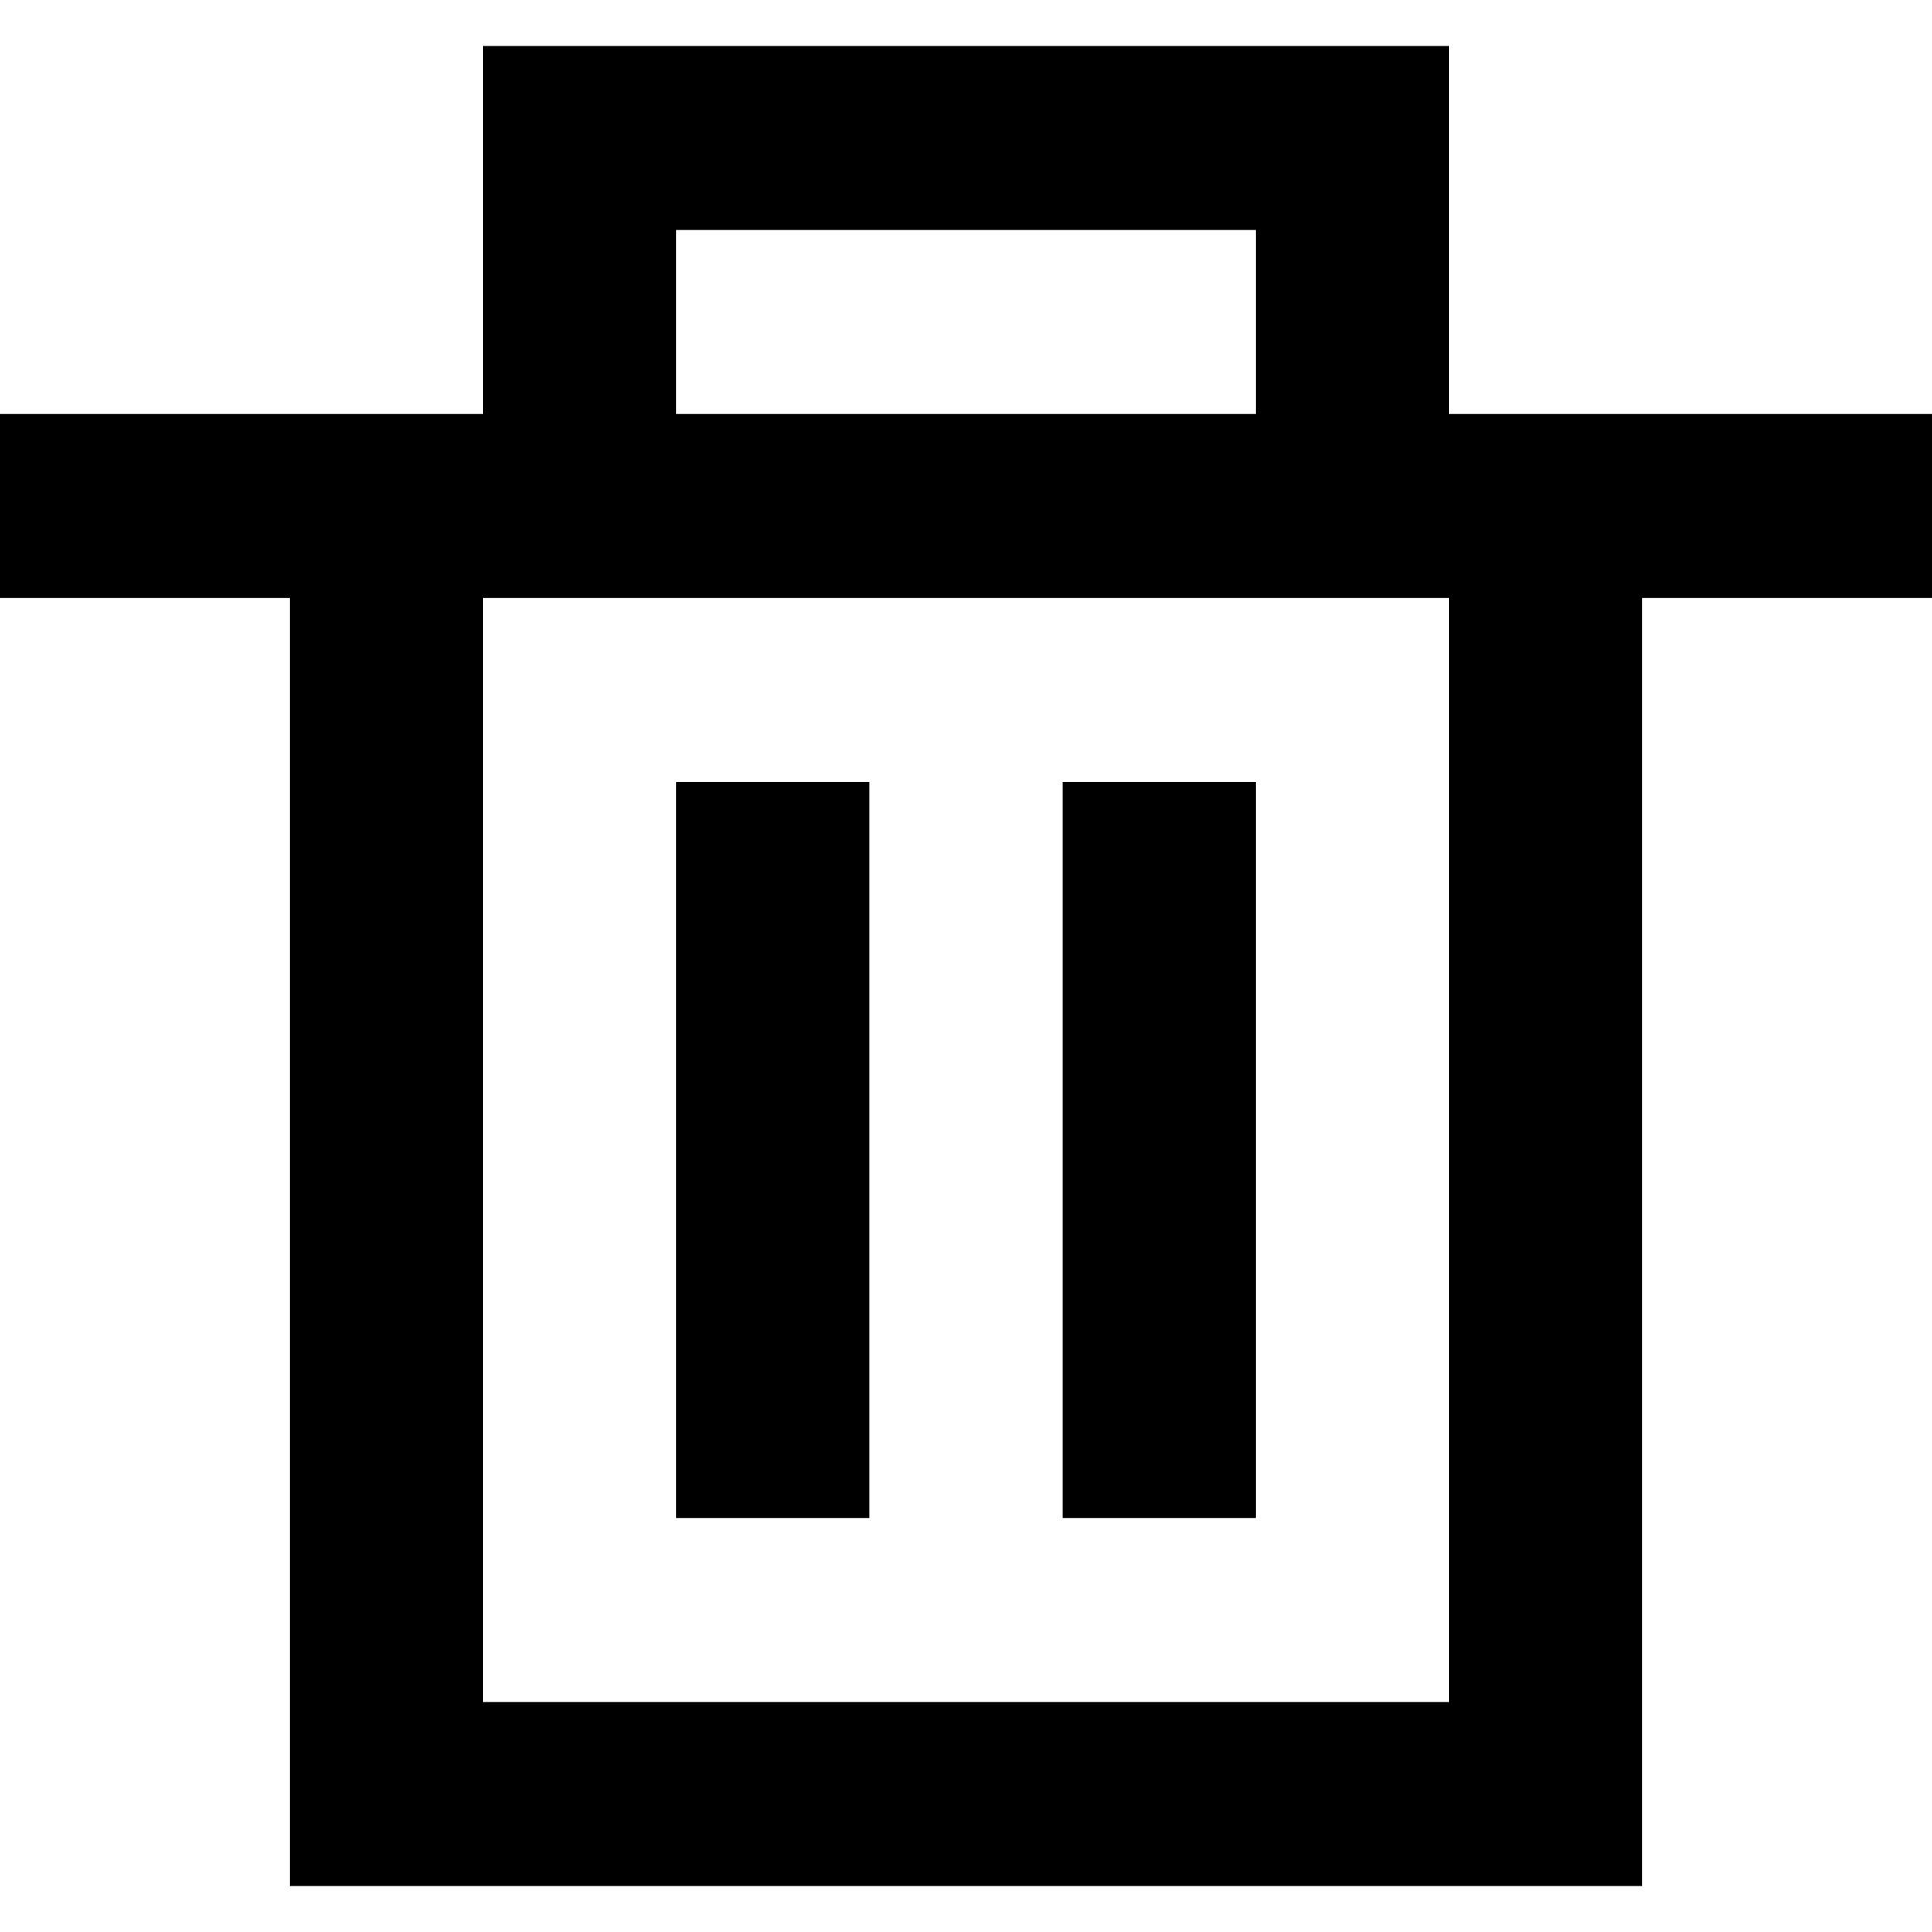
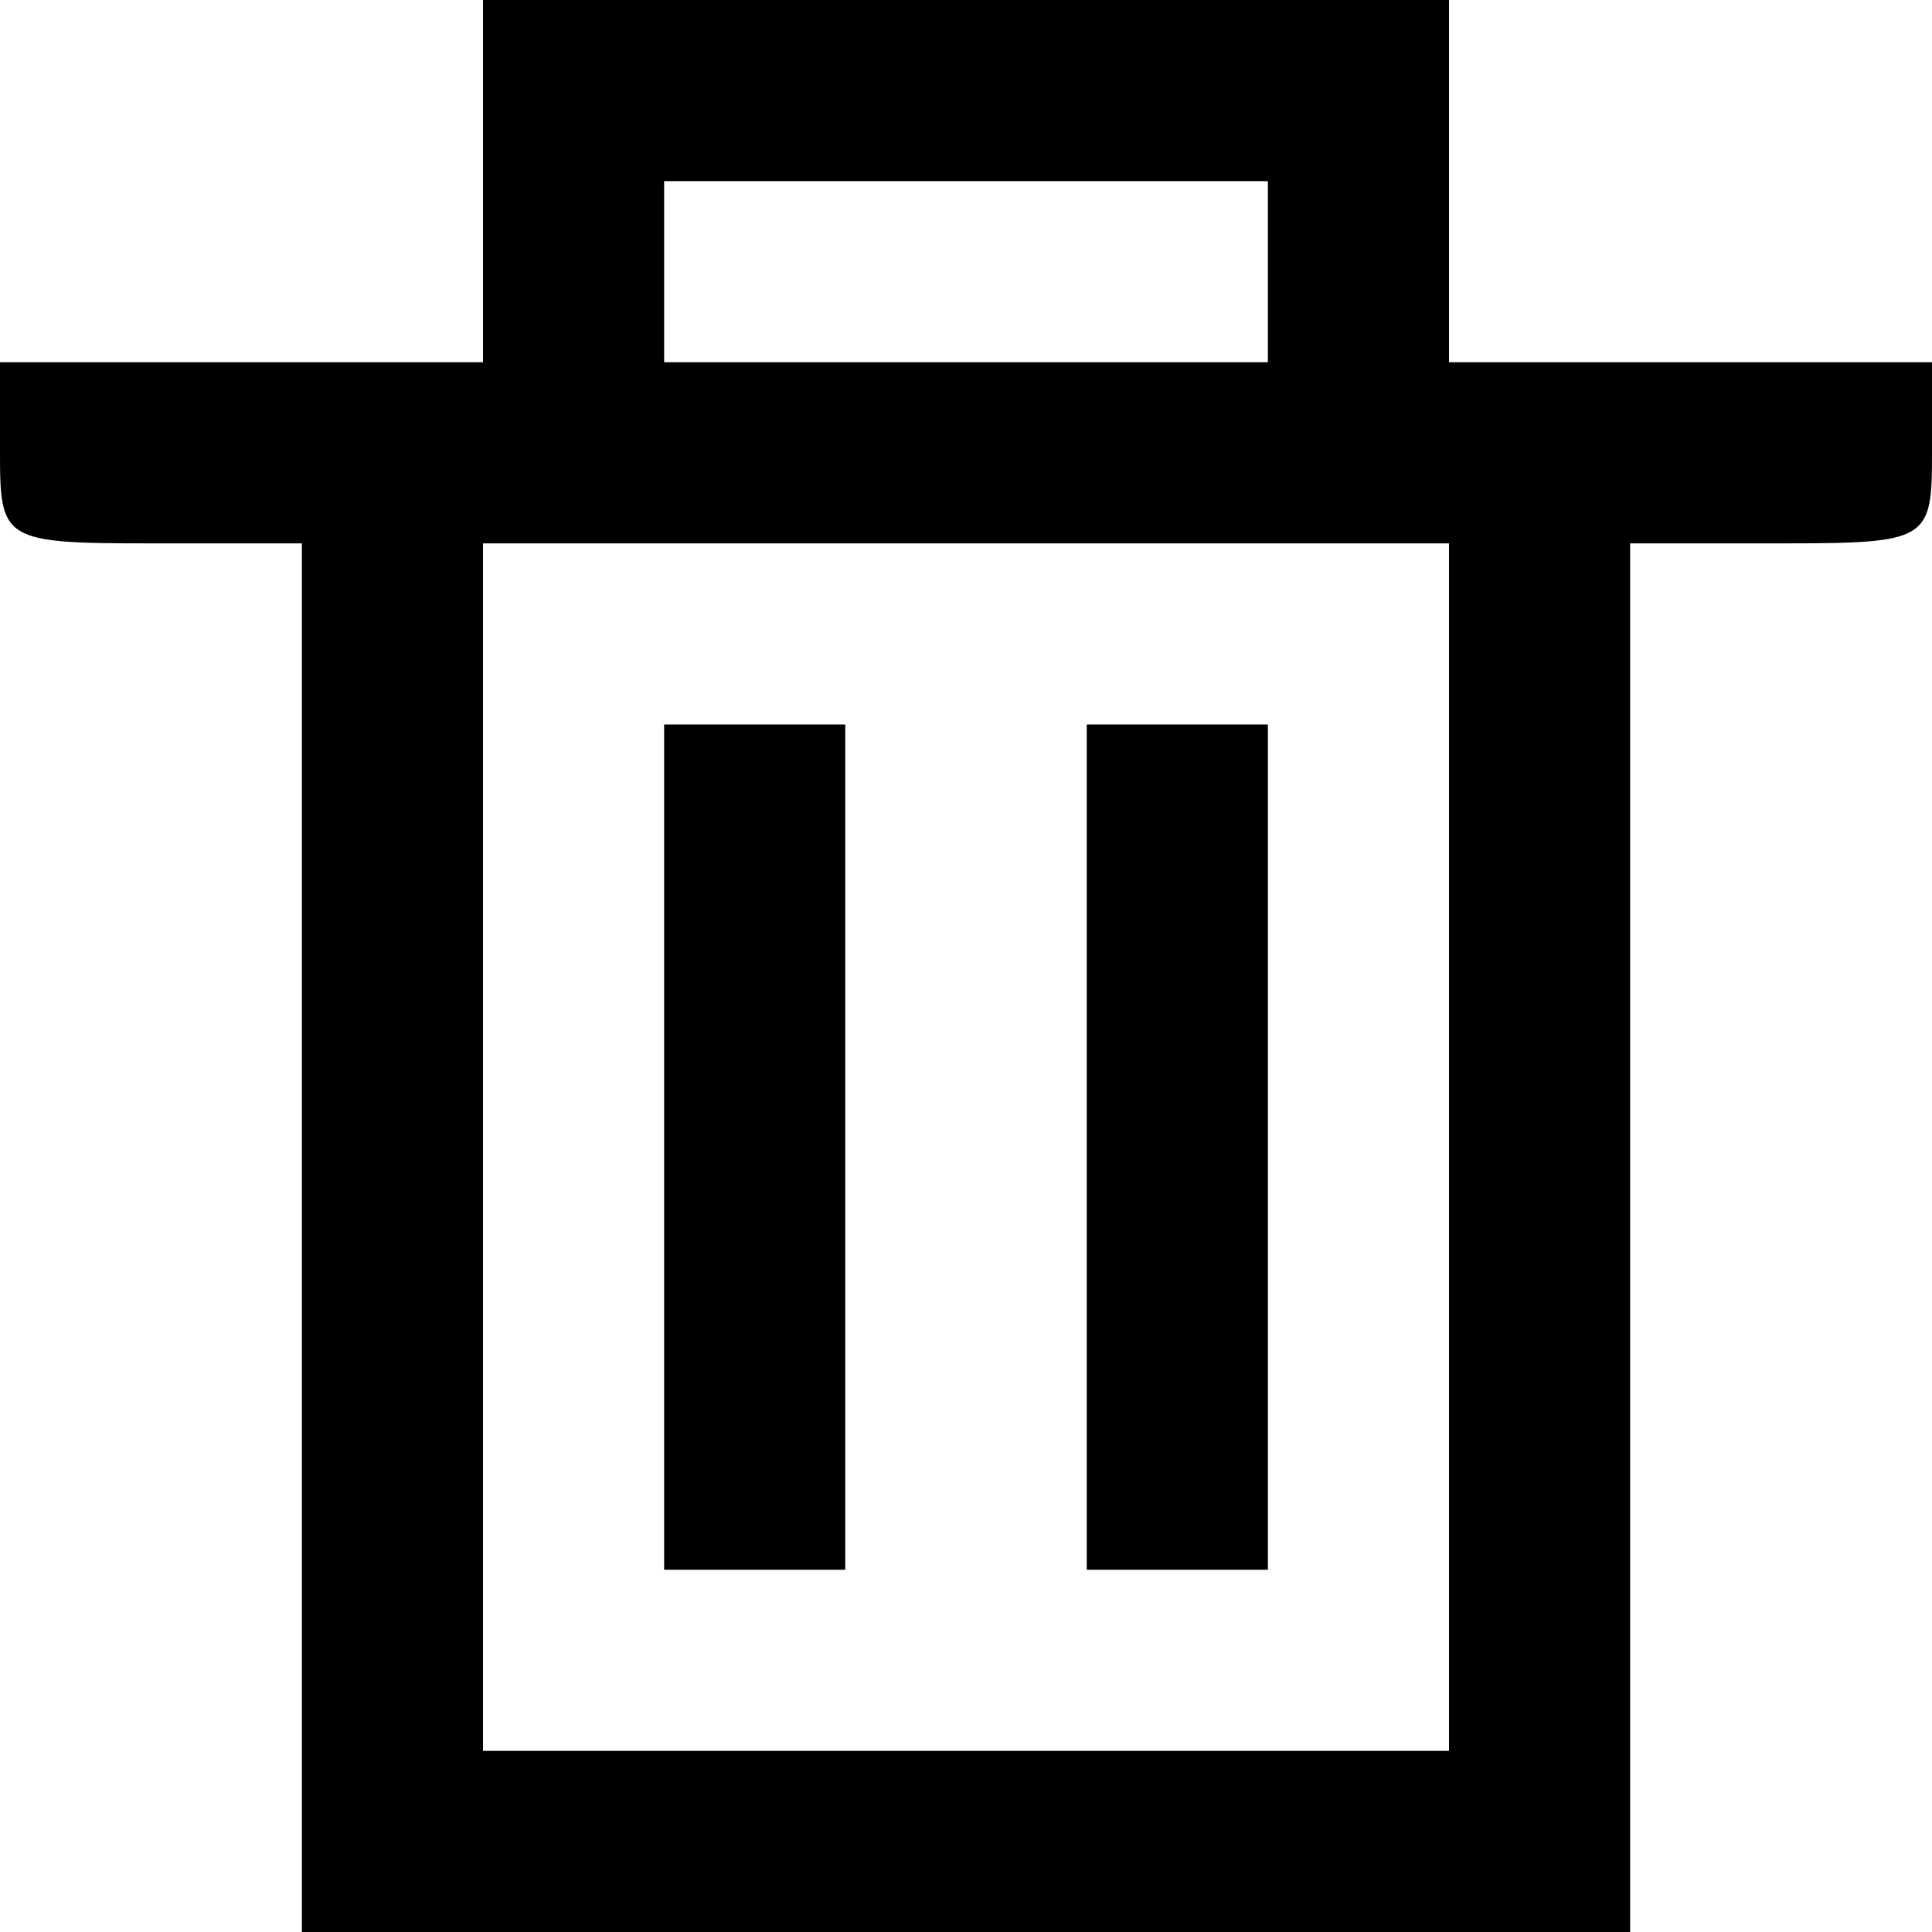
- <svg xmlns="http://www.w3.org/2000/svg" width="800px" height="800px" viewBox="0 -0.5 21 21" version="1.1">
-   <defs>
- 
- </defs>
-   <g id="Page-1" stroke="none" stroke-width="1" fill="none" fill-rule="evenodd">
-     <g id="Dribbble-Light-Preview" transform="translate(-179, -360)" fill="#000000">
-       <g id="icons" transform="translate(56, 160)">
-         <path d="M130.35,216 L132.45,216 L132.45,208 L130.35,208 L130.35,216 Z M134.55,216 L136.65,216 L136.65,208 L134.55,208 L134.55,216 Z M128.25,218 L138.75,218 L138.75,206 L128.25,206 L128.25,218 Z M130.35,204 L136.65,204 L136.65,202 L130.35,202 L130.35,204 Z M138.75,204 L138.75,200 L128.25,200 L128.25,204 L123,204 L123,206 L126.15,206 L126.15,220 L140.85,220 L140.85,206 L144,206 L144,204 L138.75,204 Z" id="delete-[#1487]">
- 
- </path>
-       </g>
-     </g>
+ <svg xmlns="http://www.w3.org/2000/svg" version="1.0" width="64pt" height="64pt" viewBox="0 0 64 64" preserveAspectRatio="xMidYMid meet">
+   <g transform="translate(0,64) scale(0.1,-0.1)" fill="#000000" stroke="none">
+     <path d="M160 580 l0 -60 -80 0 -80 0 0 -30 c0 -29 1 -30 50 -30 l50 0 0 -230 0 -230 220 0 220 0 0 230 0 230 50 0 c49 0 50 1 50 30 l0 30 -80 0 -80 0 0 60 0 60 -160 0 -160 0 0 -60z m260 -30 l0 -30 -100 0 -100 0 0 30 0 30 100 0 100 0 0 -30z m60 -290 l0 -200 -160 0 -160 0 0 200 0 200 160 0 160 0 0 -200z" />
+     <path d="M220 260 l0 -140 30 0 30 0 0 140 0 140 -30 0 -30 0 0 -140z" />
+     <path d="M360 260 l0 -140 30 0 30 0 0 140 0 140 -30 0 -30 0 0 -140z" />
  </g>
</svg>
